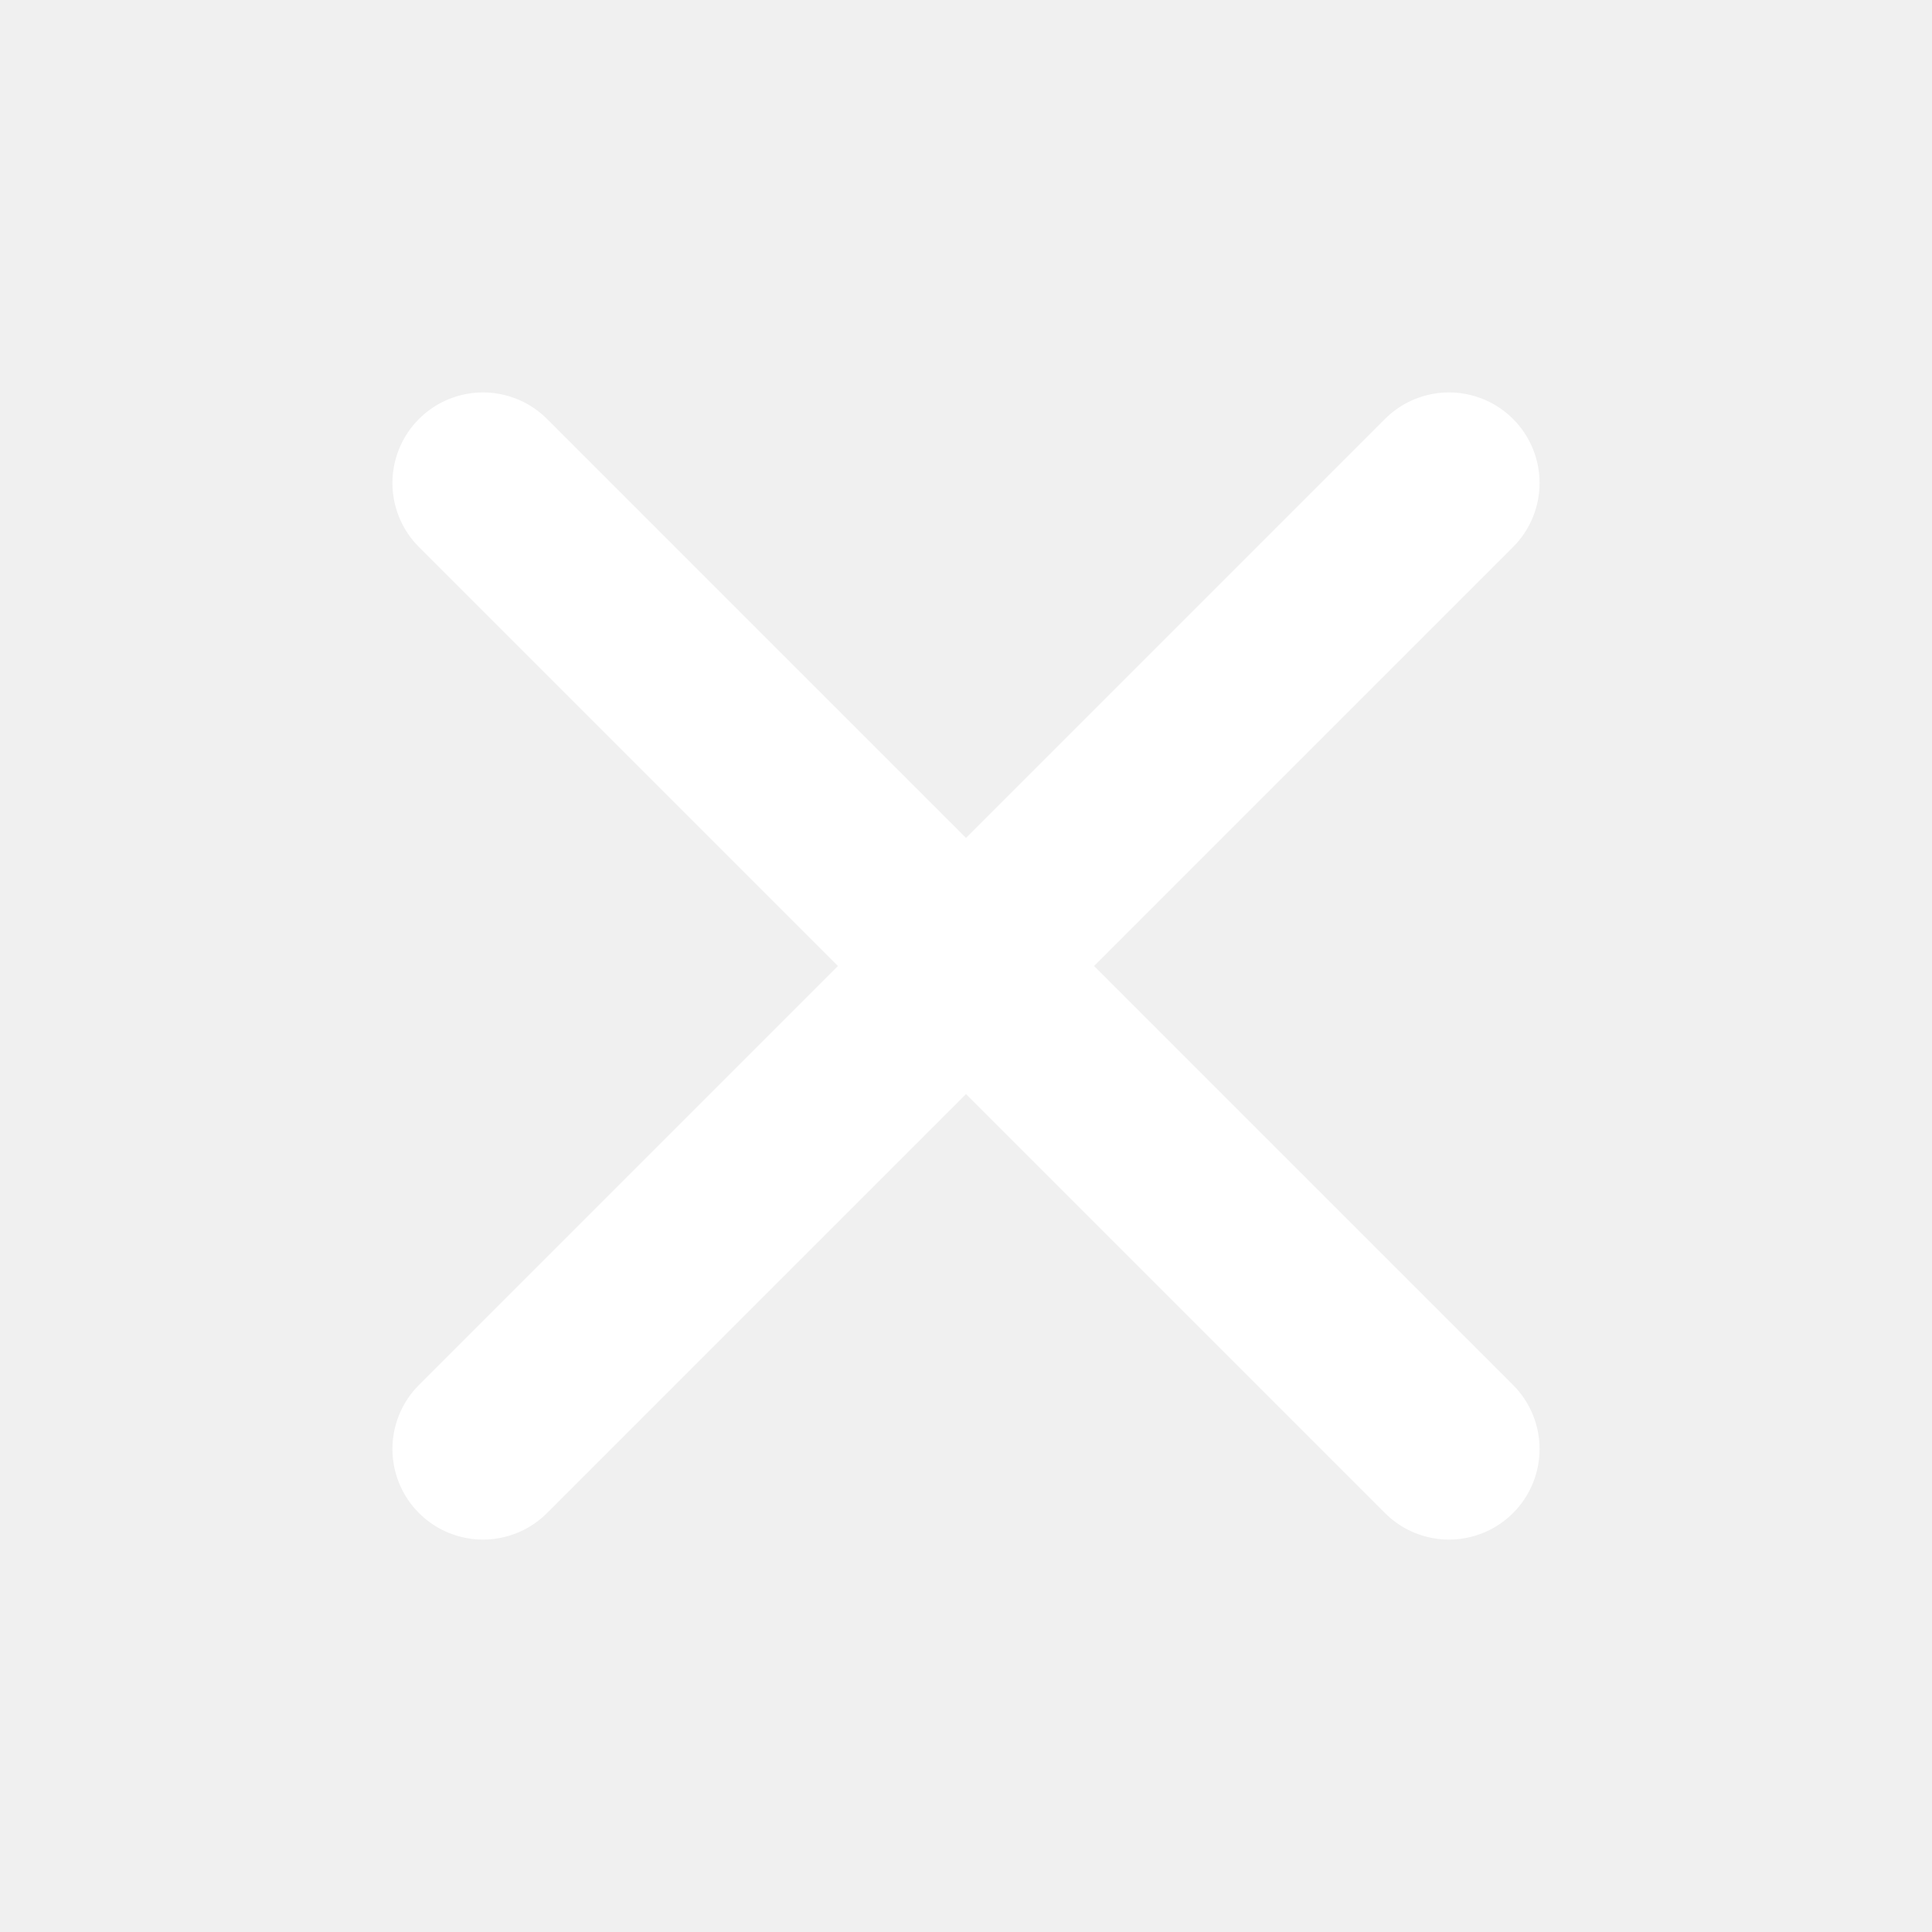
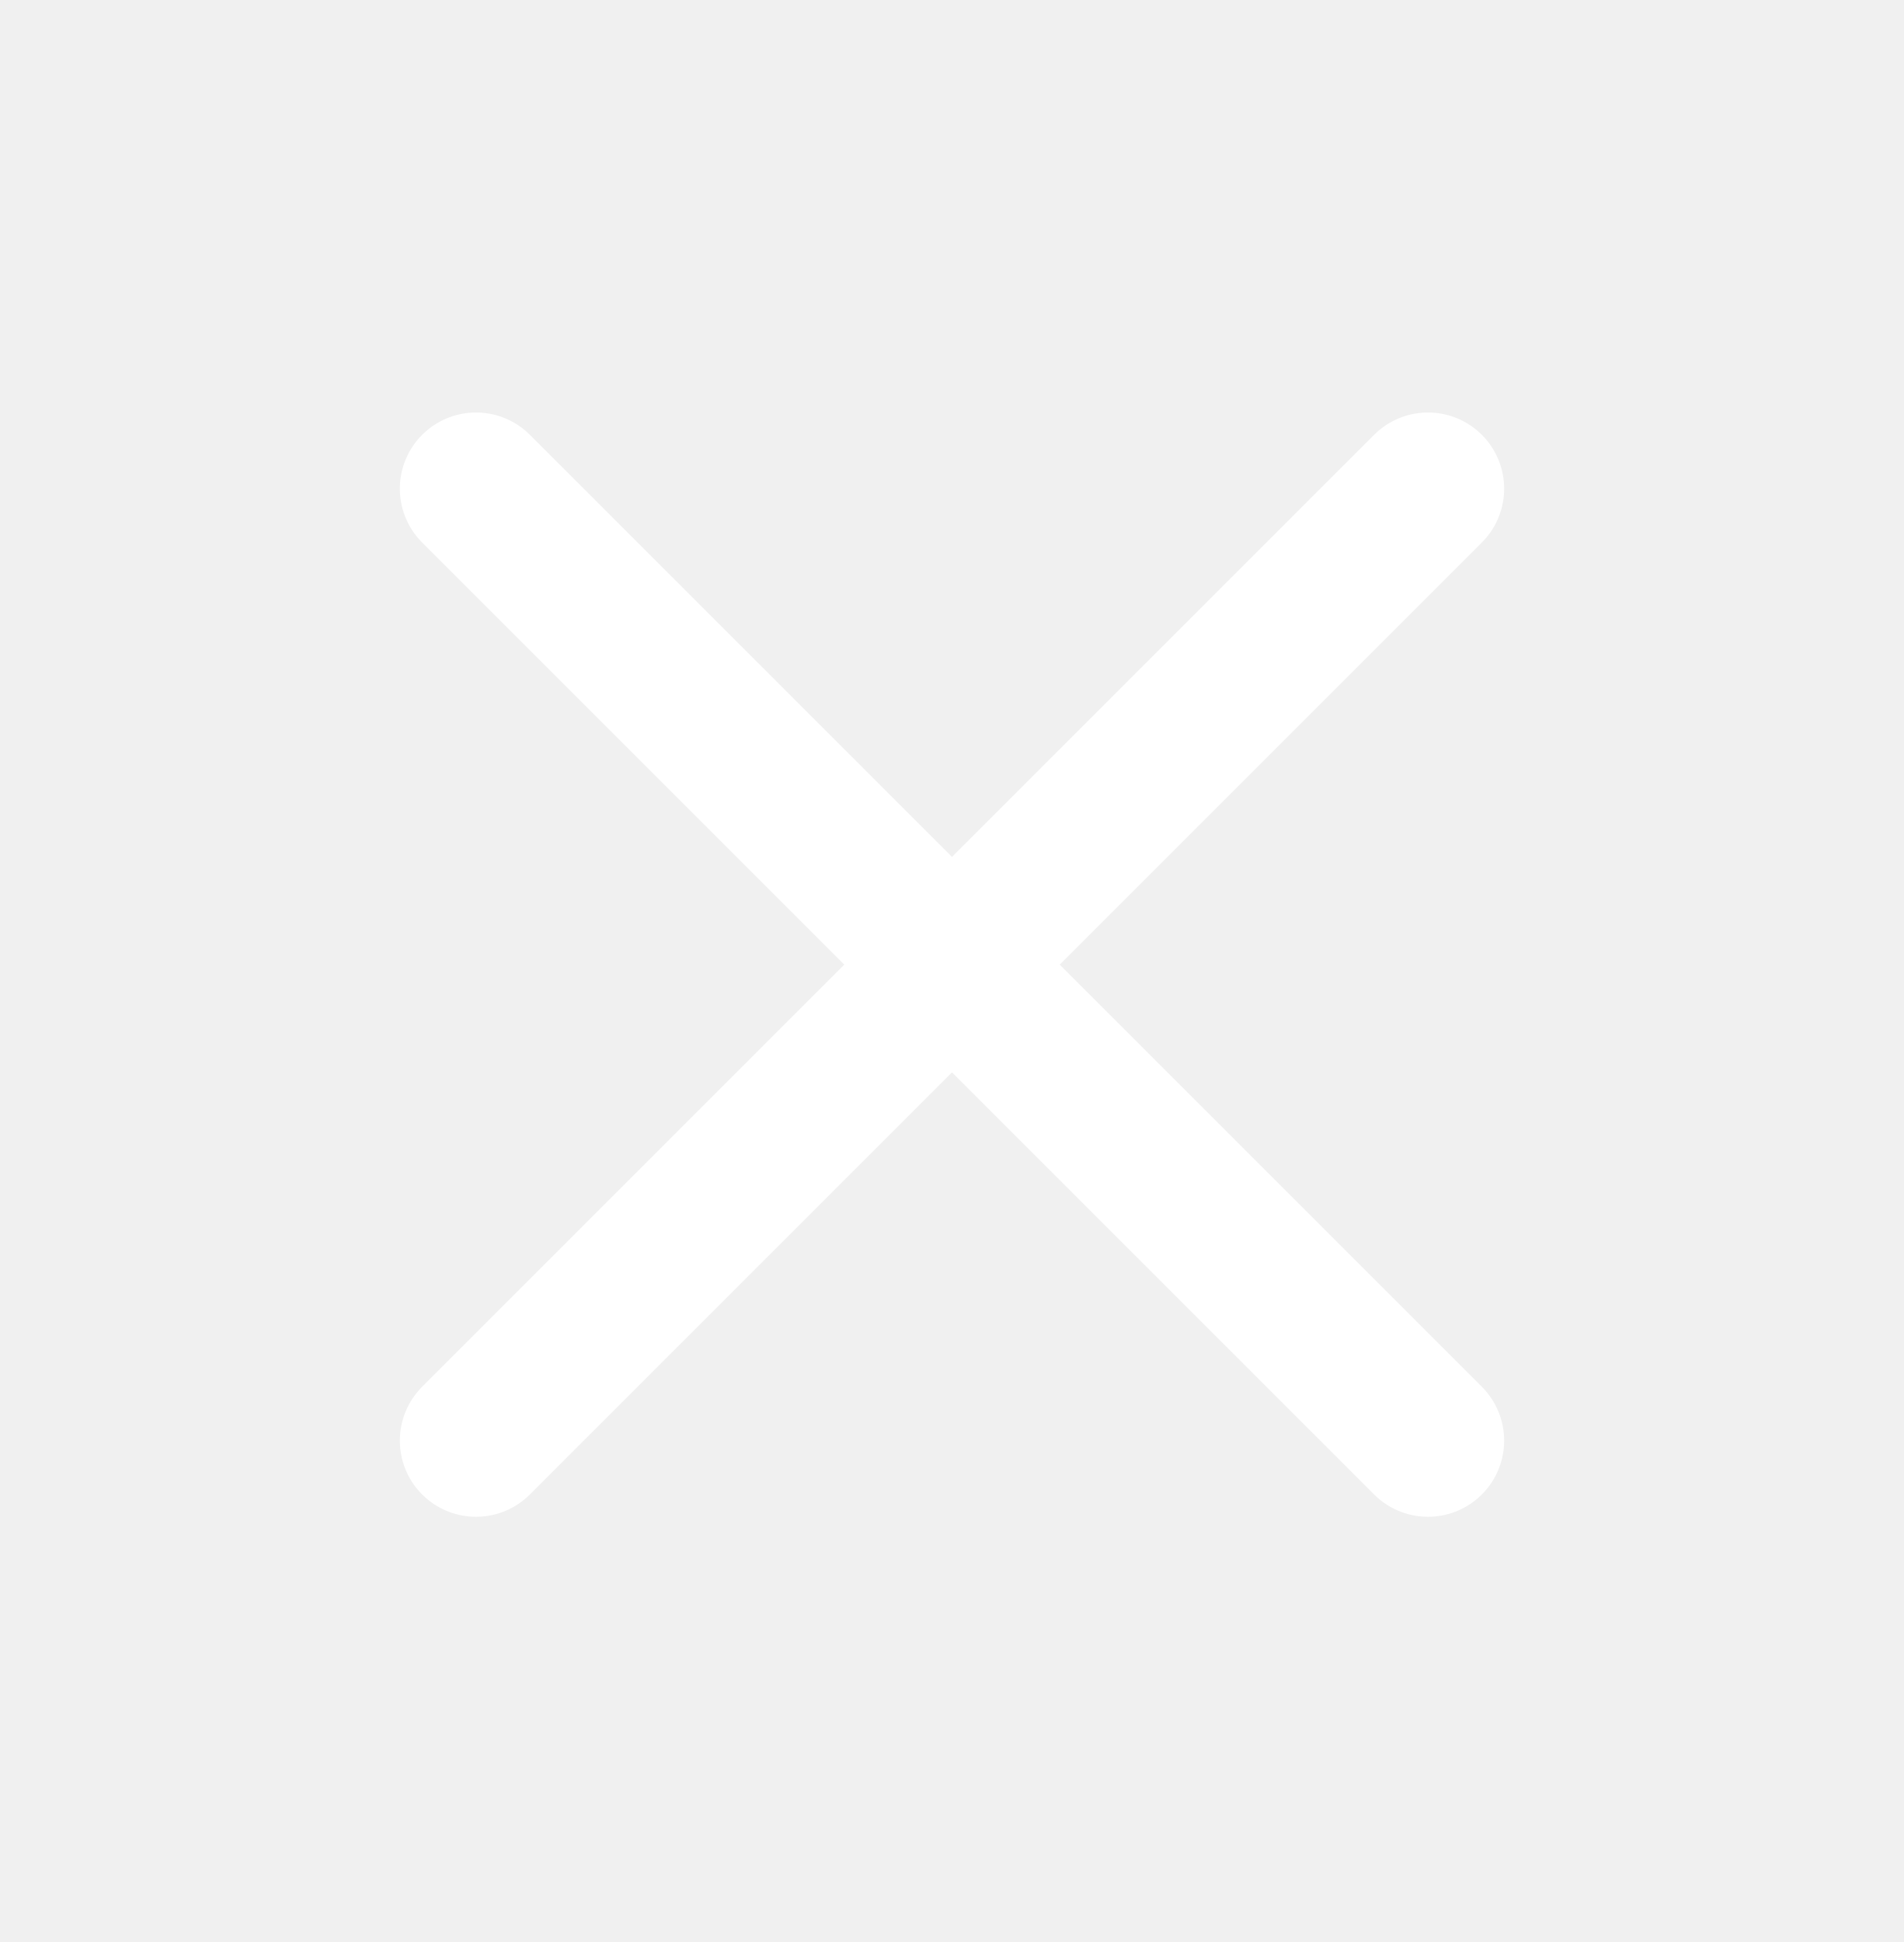
- <svg xmlns="http://www.w3.org/2000/svg" width="50" height="50" viewBox="0 0 50 50" fill="none">
-   <path d="M37.5 12.5L12.5 37.5" stroke="white" stroke-width="4.688" stroke-linecap="round" stroke-linejoin="round" />
-   <path d="M12.5 12.5L37.5 37.5" stroke="white" stroke-width="4.688" stroke-linecap="round" stroke-linejoin="round" />
+ <svg xmlns="http://www.w3.org/2000/svg" width="50" height="51" viewBox="0 0 50 51" fill="none">
+   <path d="M37.5 12.833L12.5 37.833" stroke="white" stroke-width="4" stroke-linecap="round" stroke-linejoin="round" />
+   <path d="M12.5 12.833L37.5 37.833" stroke="white" stroke-width="4" stroke-linecap="round" stroke-linejoin="round" />
</svg>
